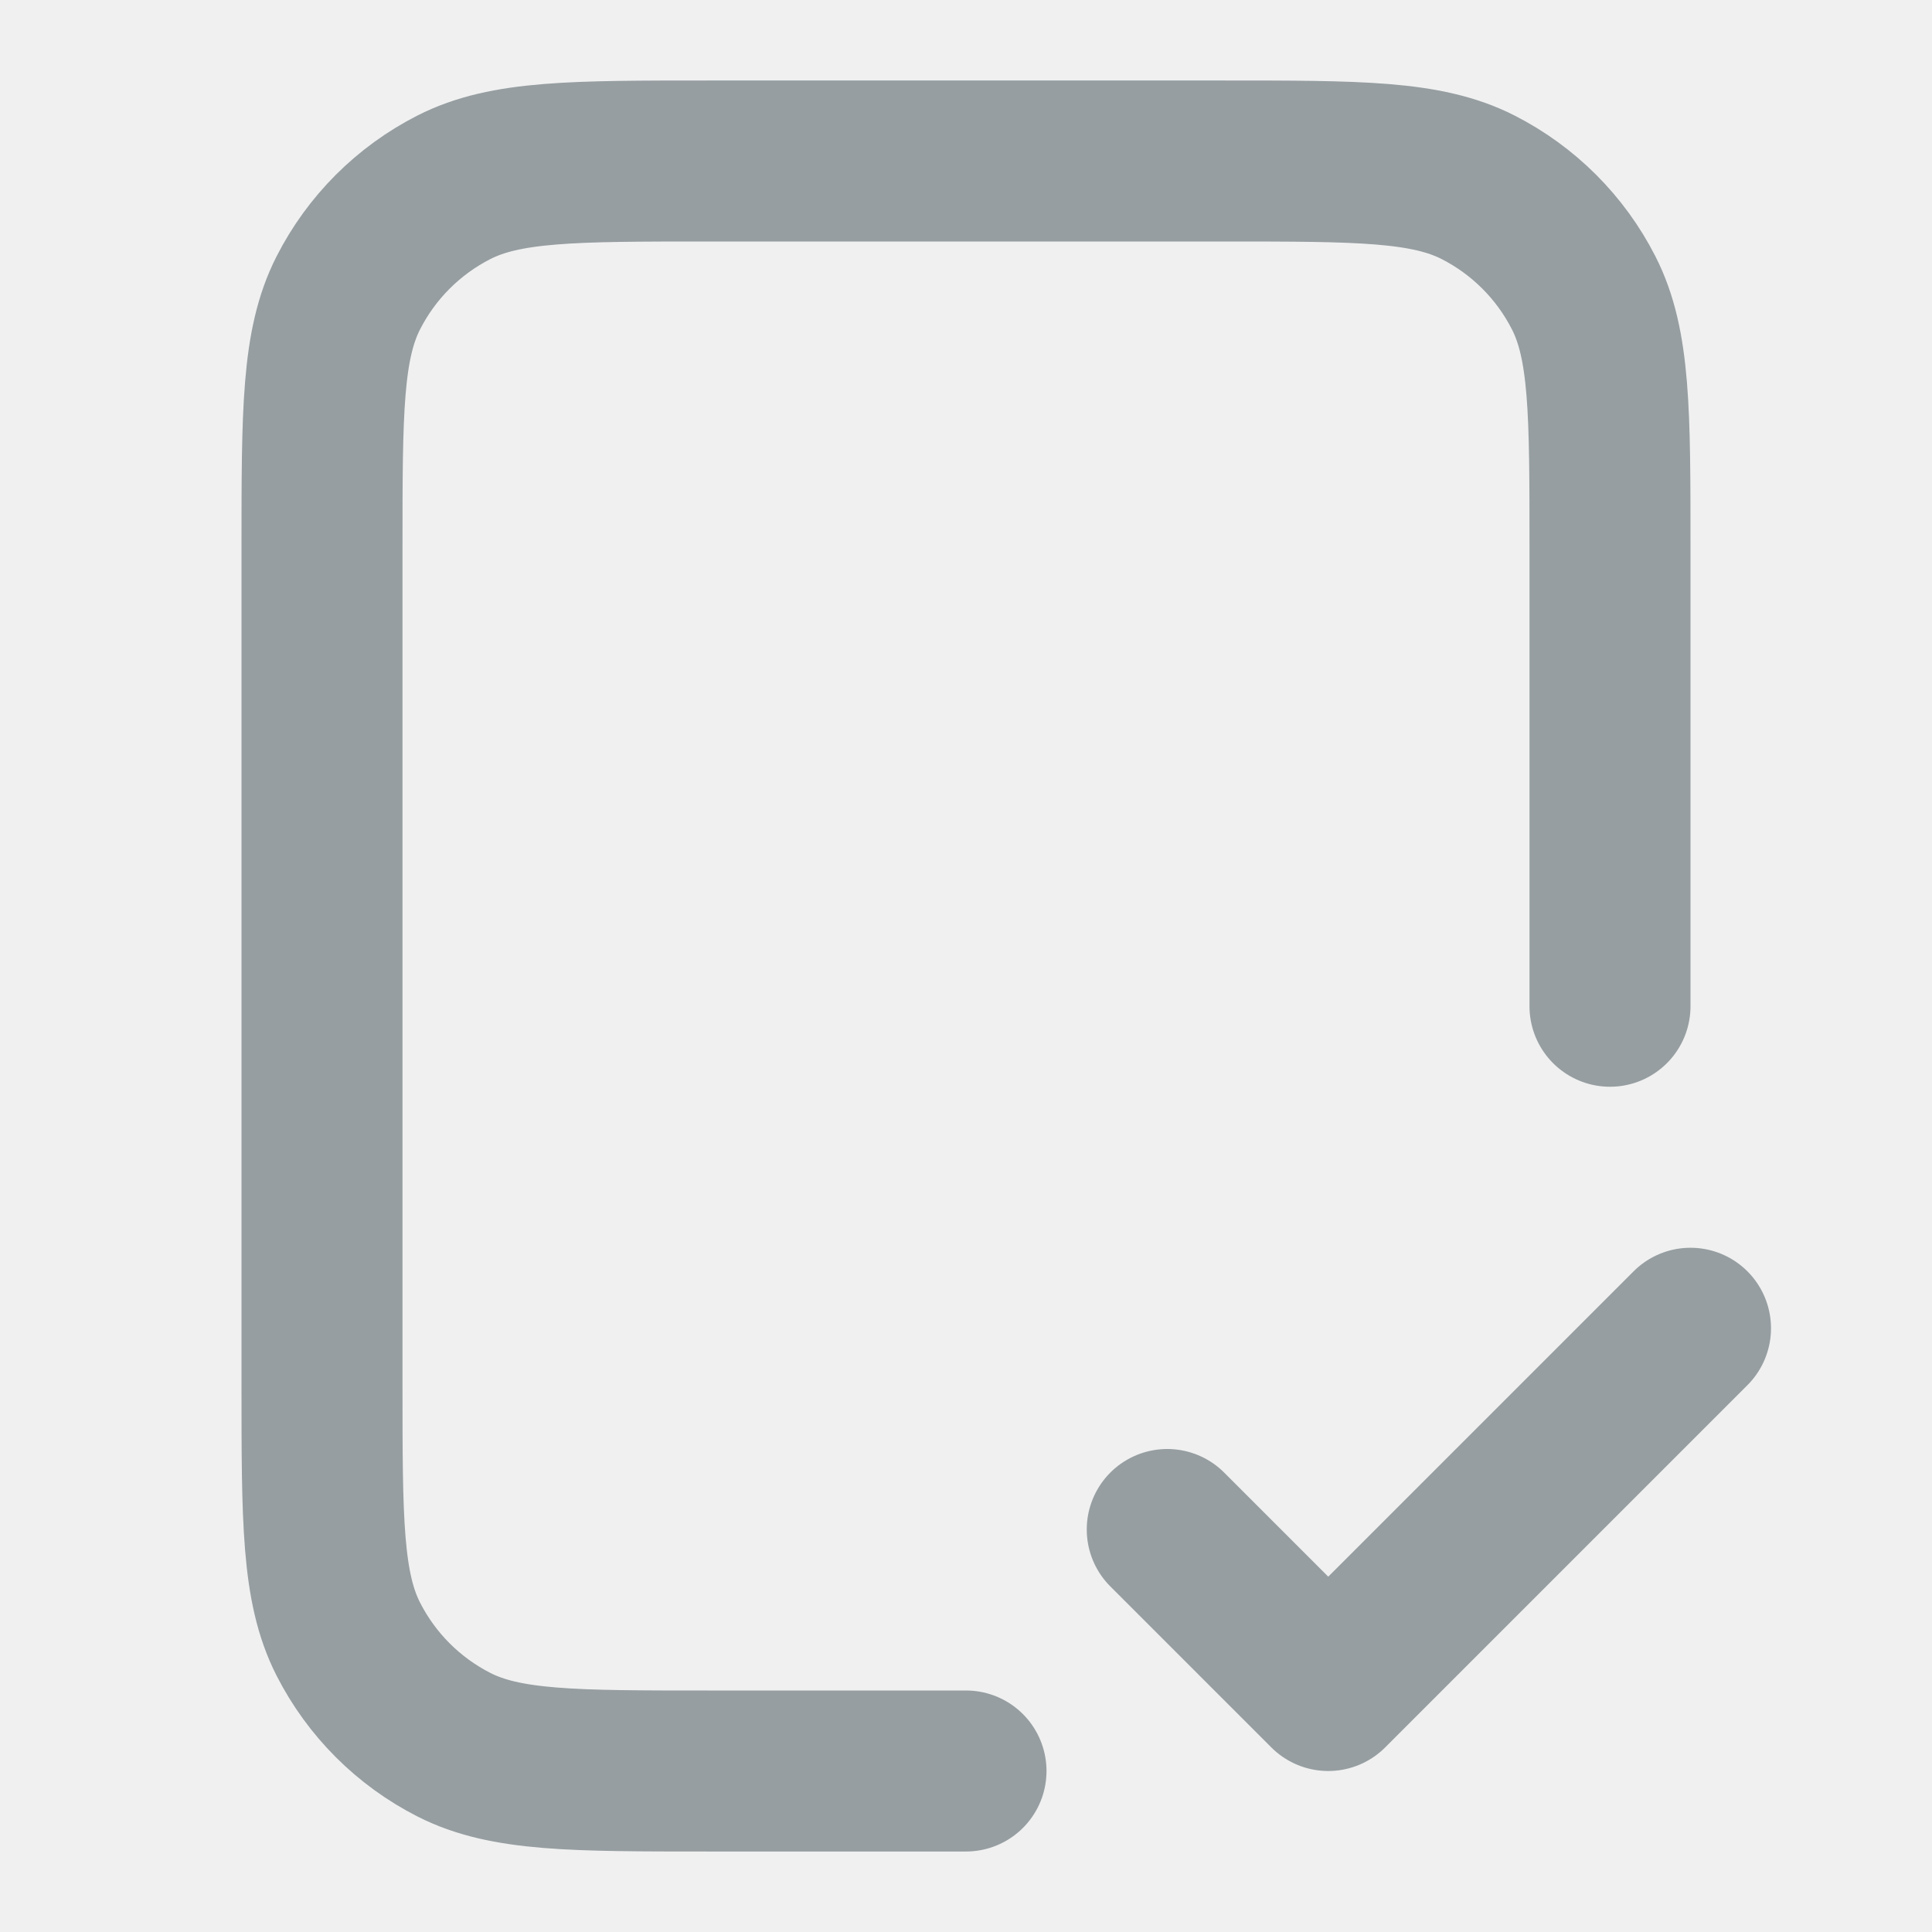
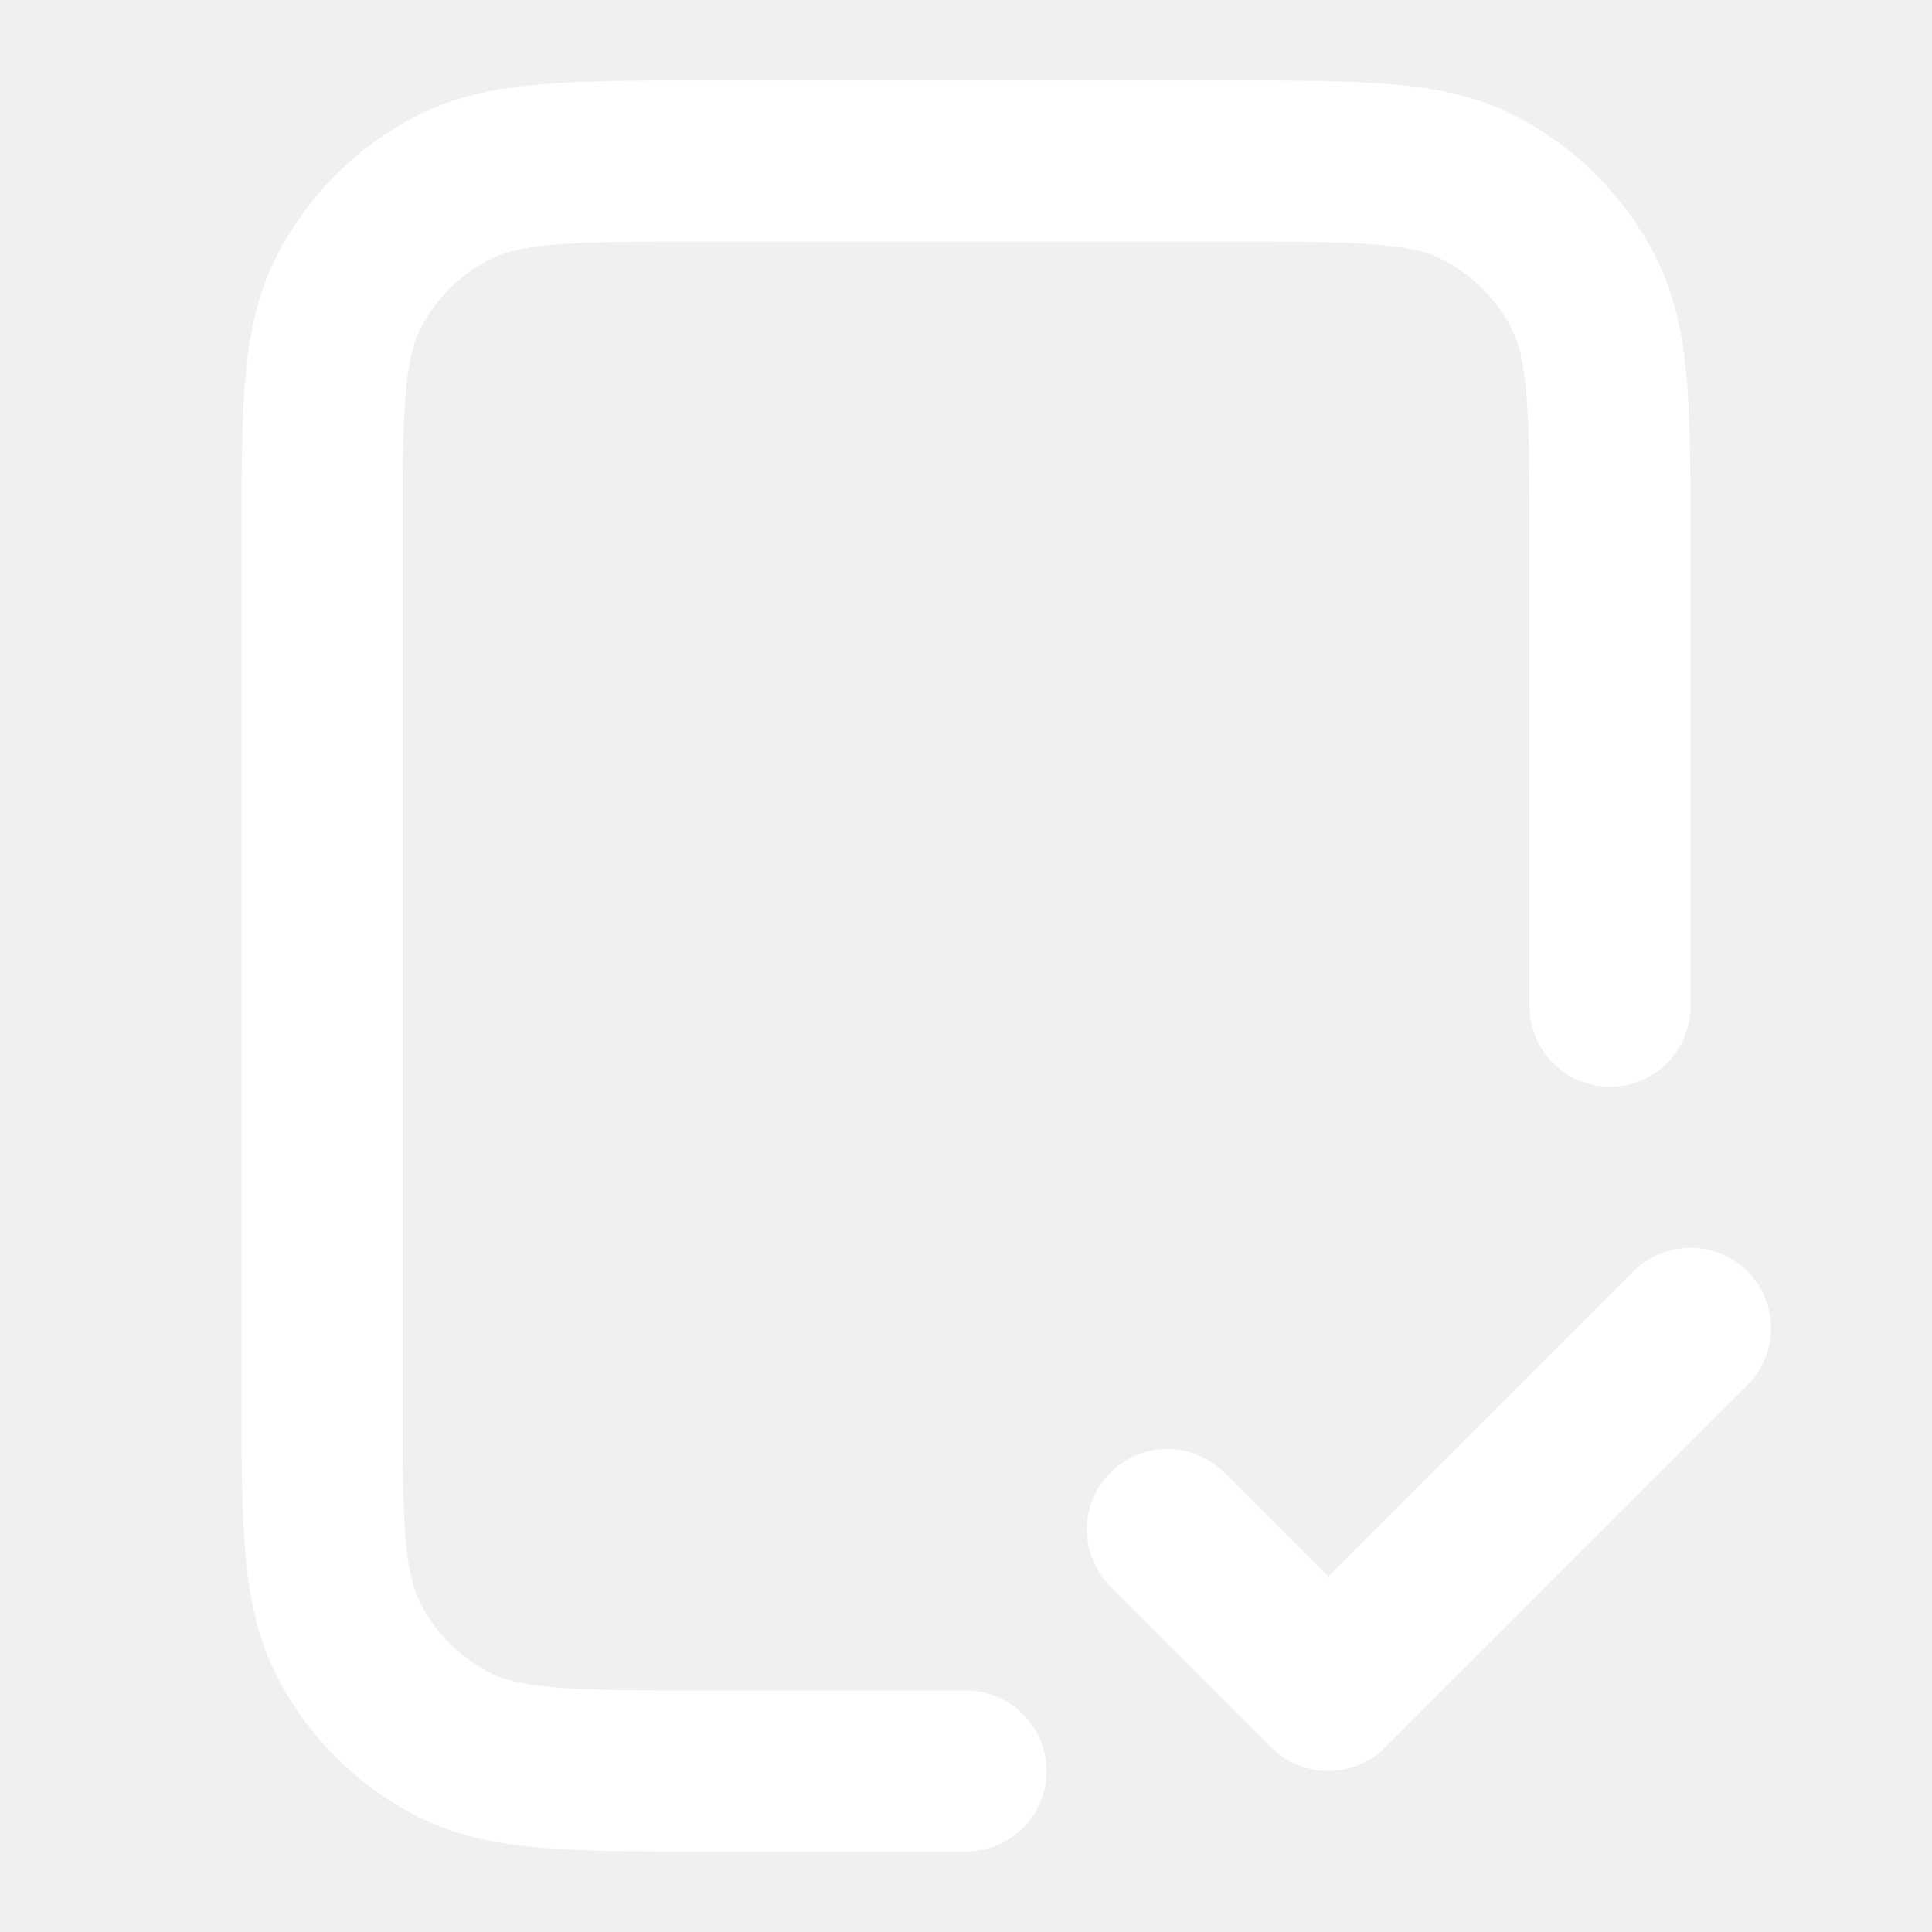
<svg xmlns="http://www.w3.org/2000/svg" width="18" height="18" viewBox="0 0 18 18" fill="none">
-   <path d="M15 9.375V5.1C15 3.84 15 3.21 14.755 2.729C14.539 2.305 14.195 1.961 13.771 1.745C13.29 1.5 12.66 1.5 11.4 1.5H6.6C5.34 1.5 4.71 1.5 4.229 1.745C3.805 1.961 3.461 2.305 3.245 2.729C3 3.21 3 3.84 3 5.1V12.9C3 14.16 3 14.79 3.245 15.271C3.461 15.695 3.805 16.039 4.229 16.255C4.71 16.5 5.34 16.5 6.6 16.5H9M10.875 14.25L12.375 15.75L15.75 12.375" stroke="#969EA1" stroke-width="1.5" stroke-linecap="round" stroke-linejoin="round" />
+   <path d="M15 9.375V5.1C15 3.84 15 3.21 14.755 2.729C14.539 2.305 14.195 1.961 13.771 1.745C13.29 1.5 12.66 1.5 11.4 1.5H6.6C5.34 1.5 4.71 1.5 4.229 1.745C3.805 1.961 3.461 2.305 3.245 2.729C3 3.21 3 3.84 3 5.1V12.9C3 14.16 3 14.79 3.245 15.271C3.461 15.695 3.805 16.039 4.229 16.255C4.71 16.5 5.34 16.5 6.6 16.5H9M10.875 14.25L12.375 15.75L15.75 12.375" stroke="#FFF" stroke-width="1.5" stroke-linecap="round" stroke-linejoin="round" />
</svg>
